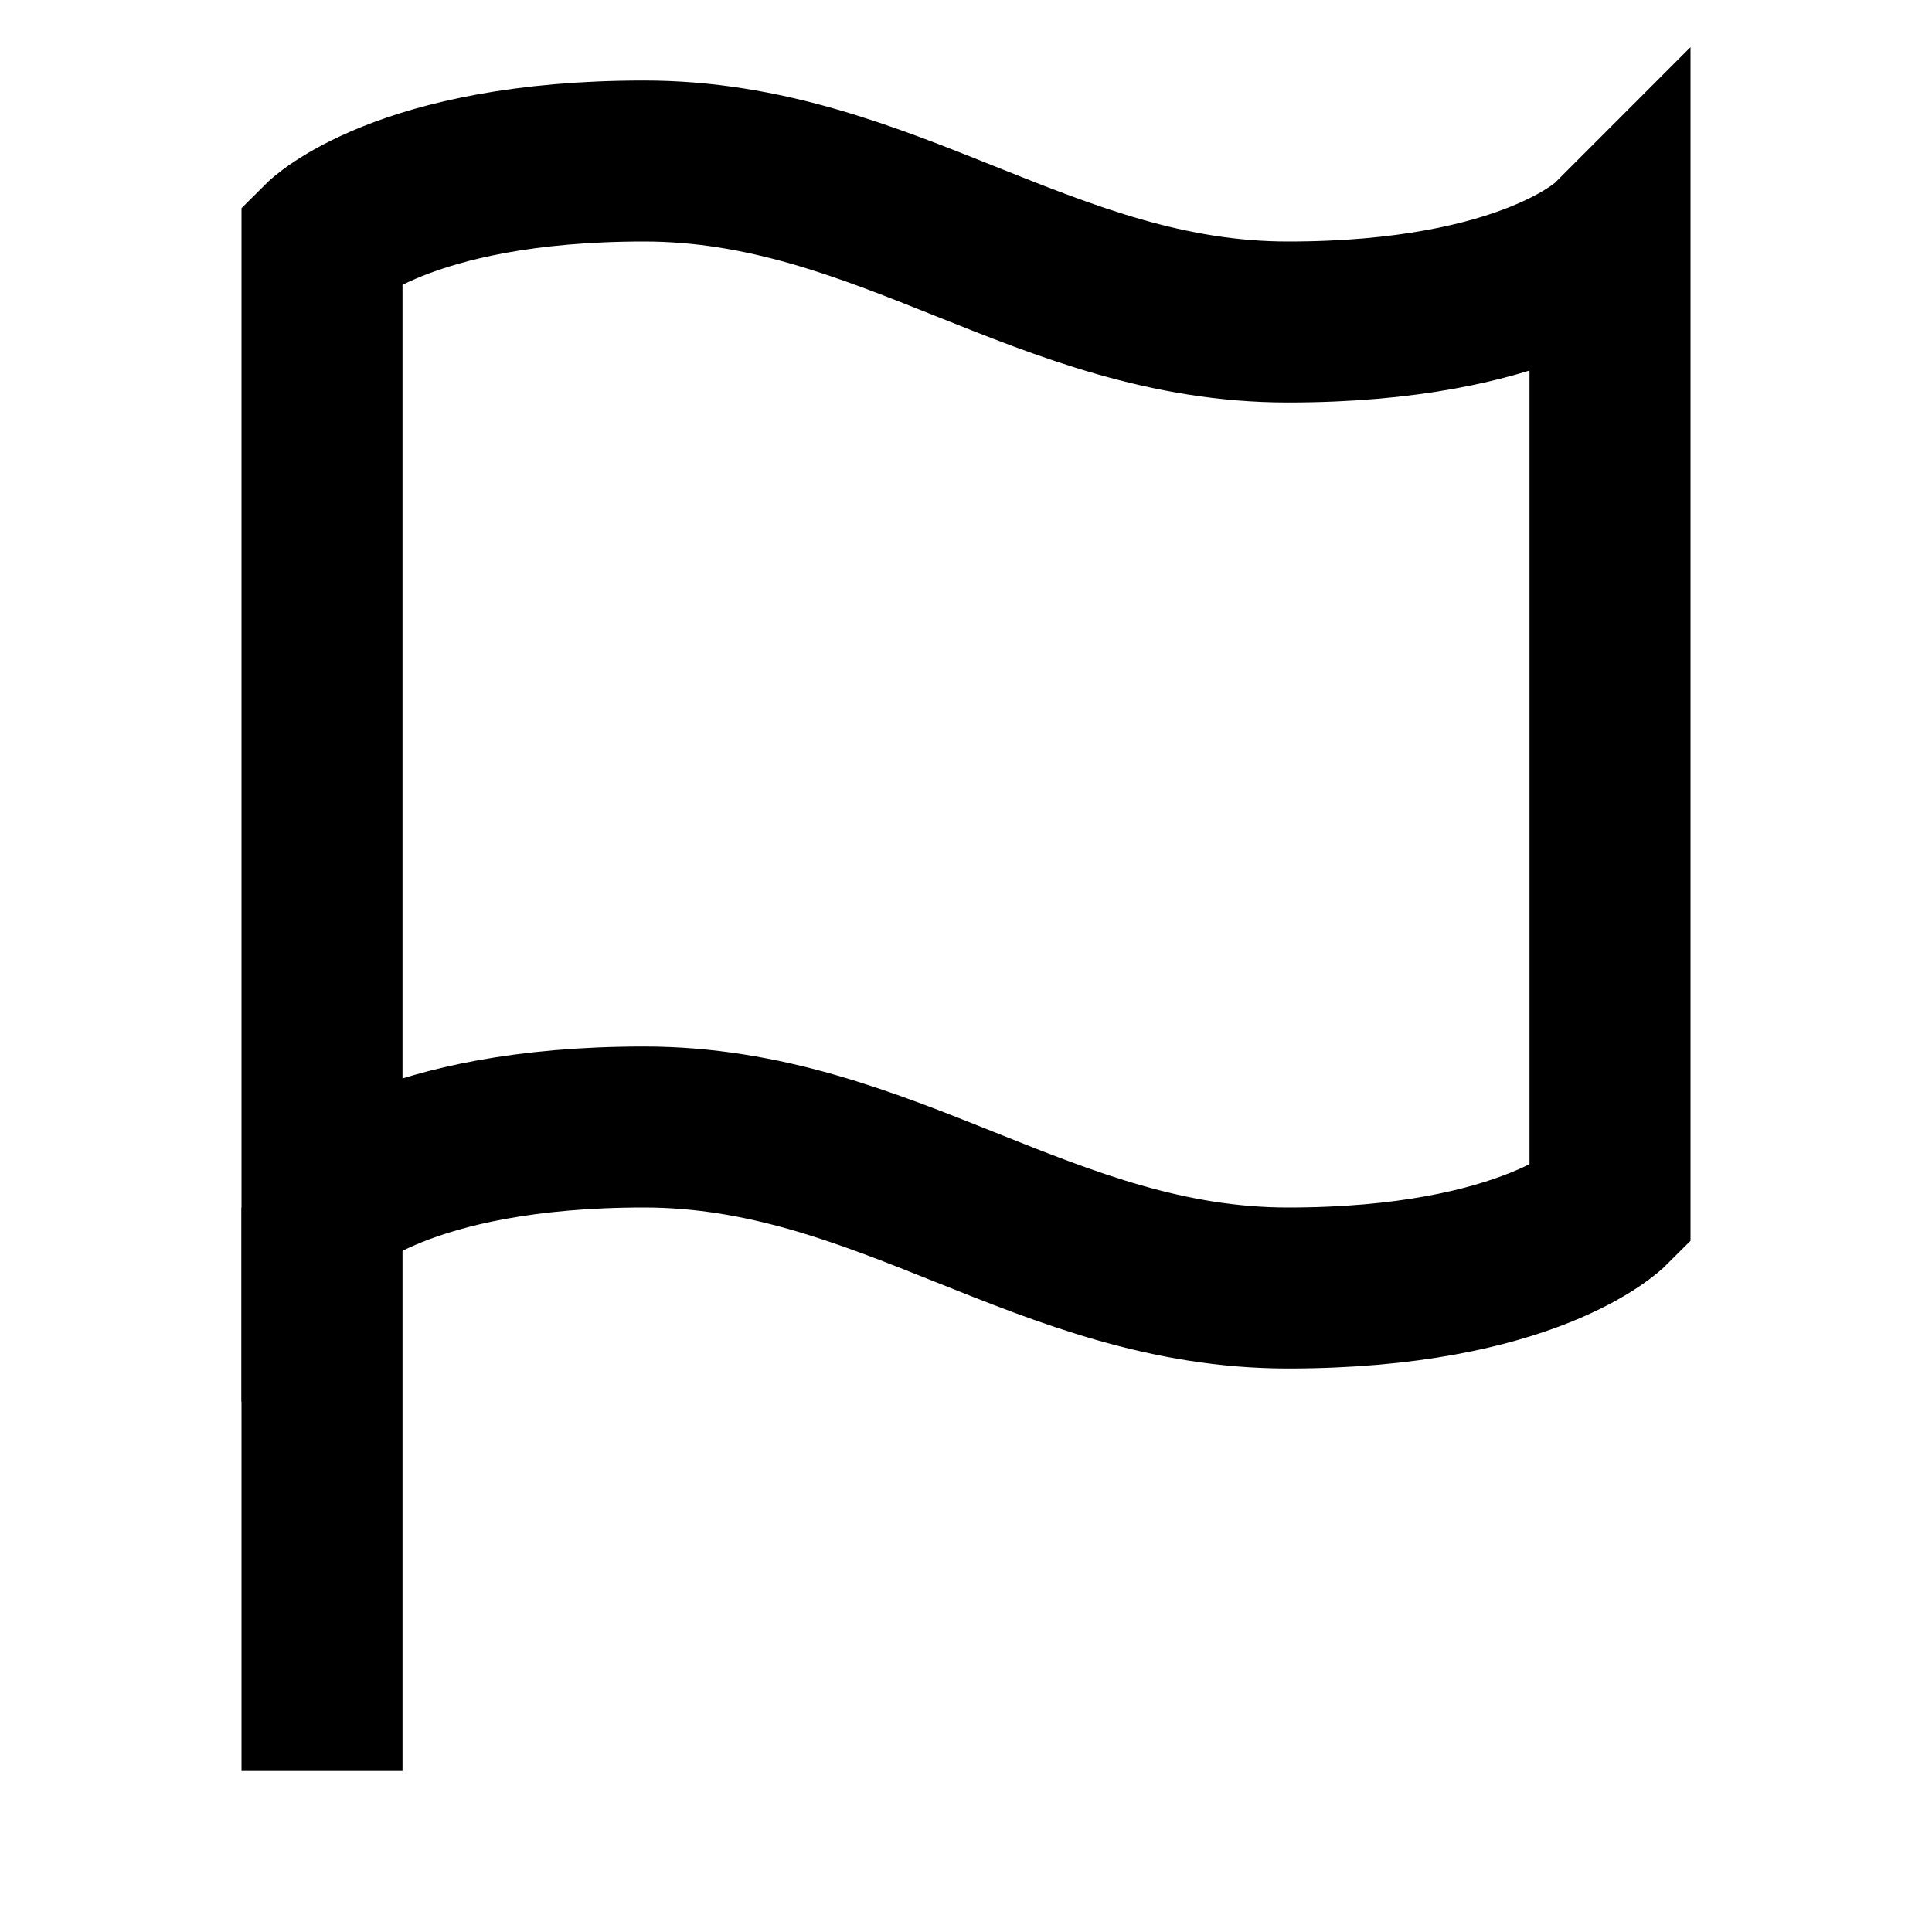
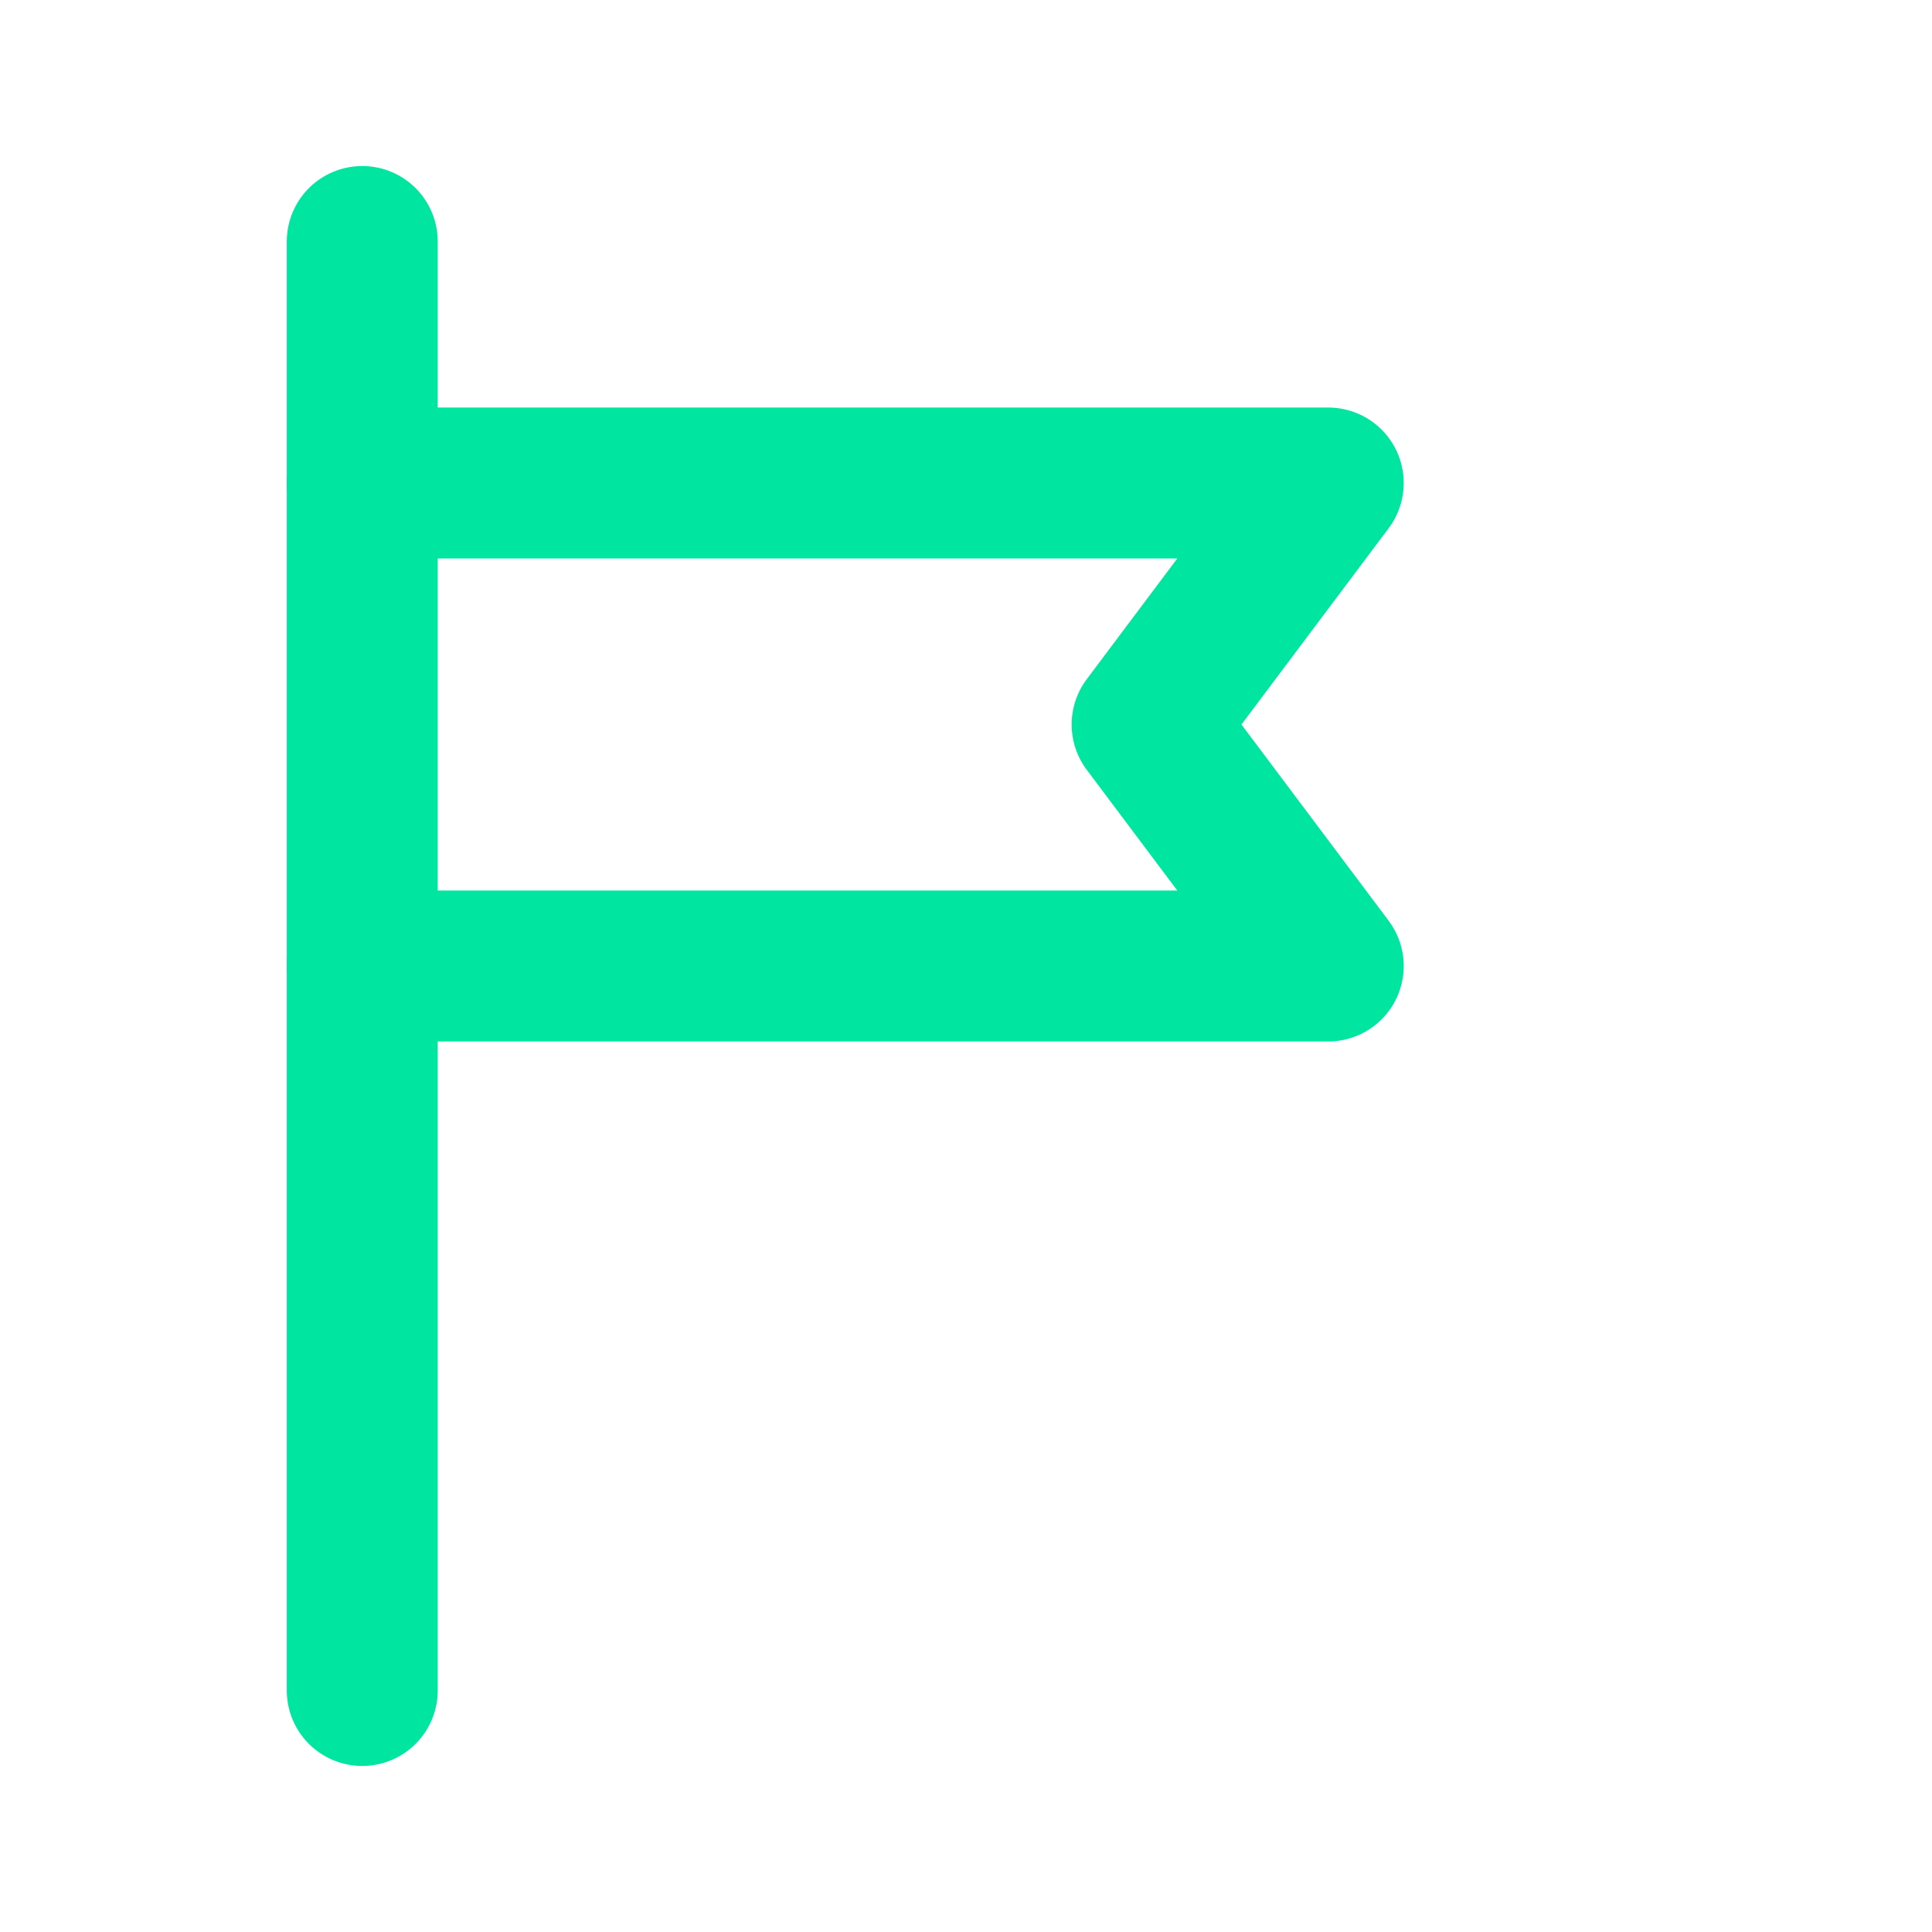
- <svg xmlns="http://www.w3.org/2000/svg" viewBox="0 0 24 24" fill="none" stroke="currentColor" stroke-width="2">
-   <path d="M4 15s1-1 4-1 5 2 8 2 4-1 4-1V3s-1 1-4 1-5-2-8-2-4 1-4 1z" />
-   <line x1="4" y1="22" x2="4" y2="15" />
+ <svg xmlns="http://www.w3.org/2000/svg" viewBox="0 0 32 32" fill="none" stroke="#00e5a0" stroke-width="2.5" stroke-linecap="round" stroke-linejoin="round">
+   <path d="M6 4v24" />
+   <path d="M6 8h16l-3 4 3 4H6" />
</svg>
